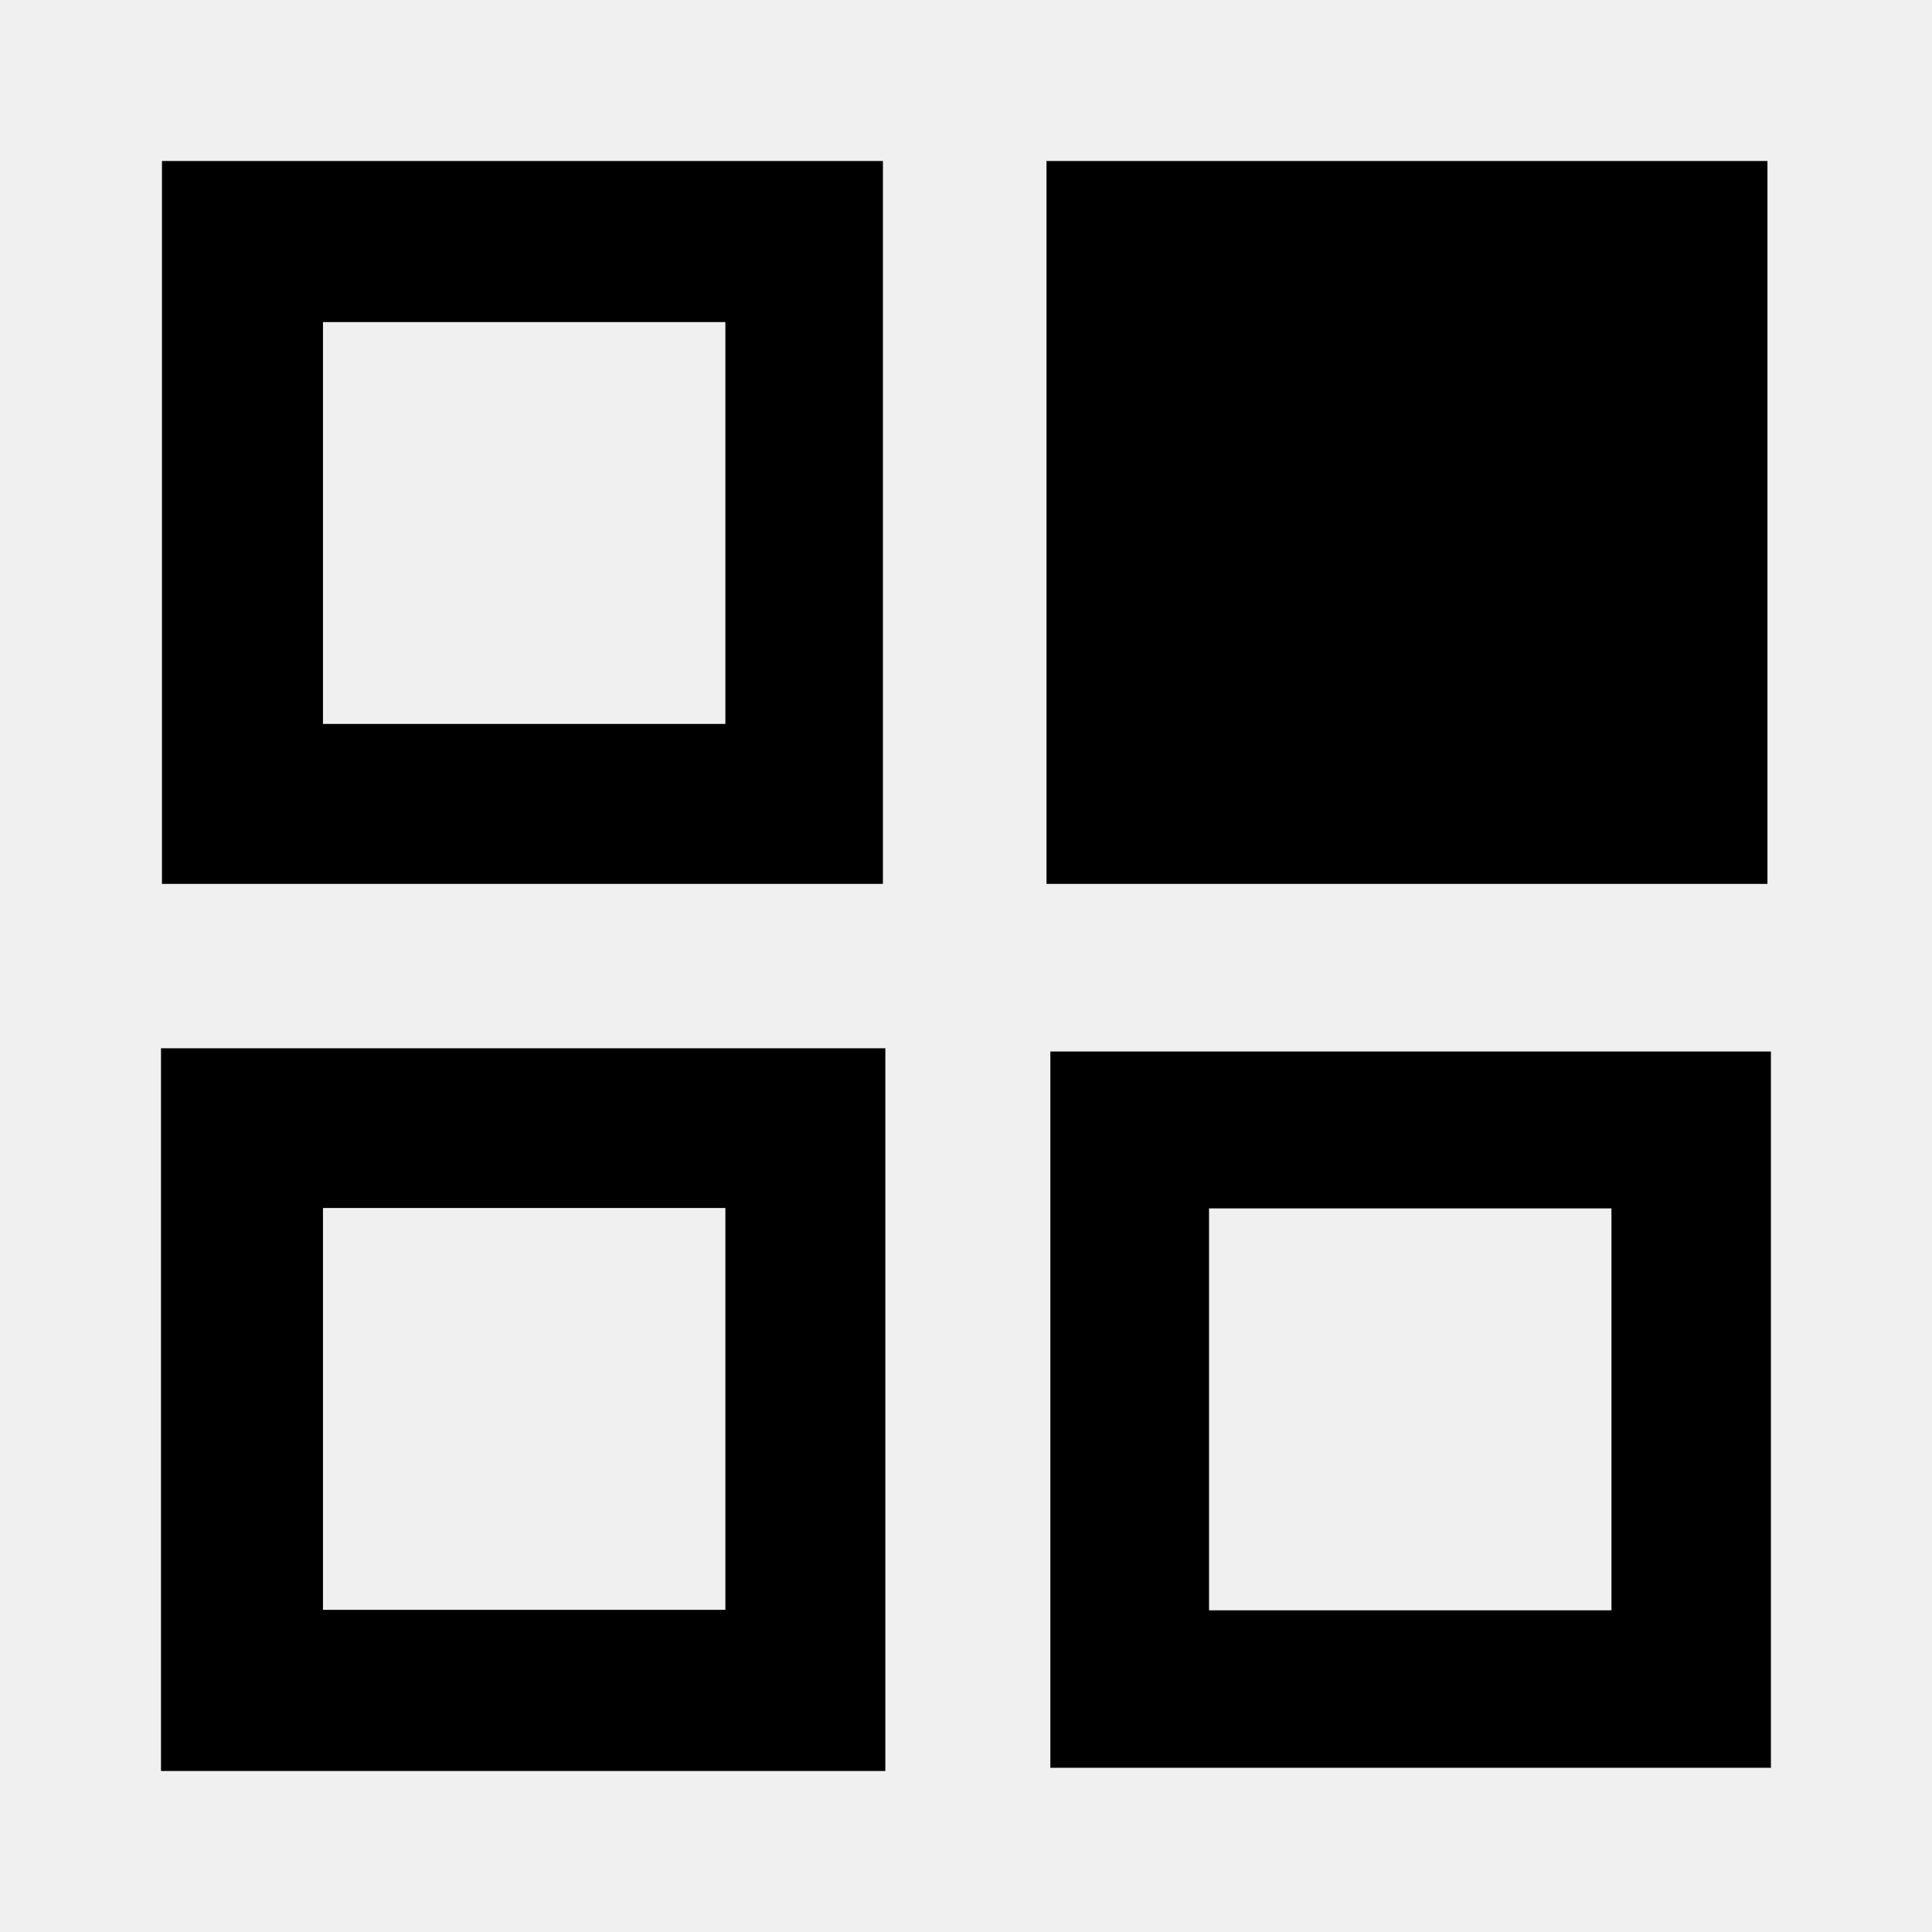
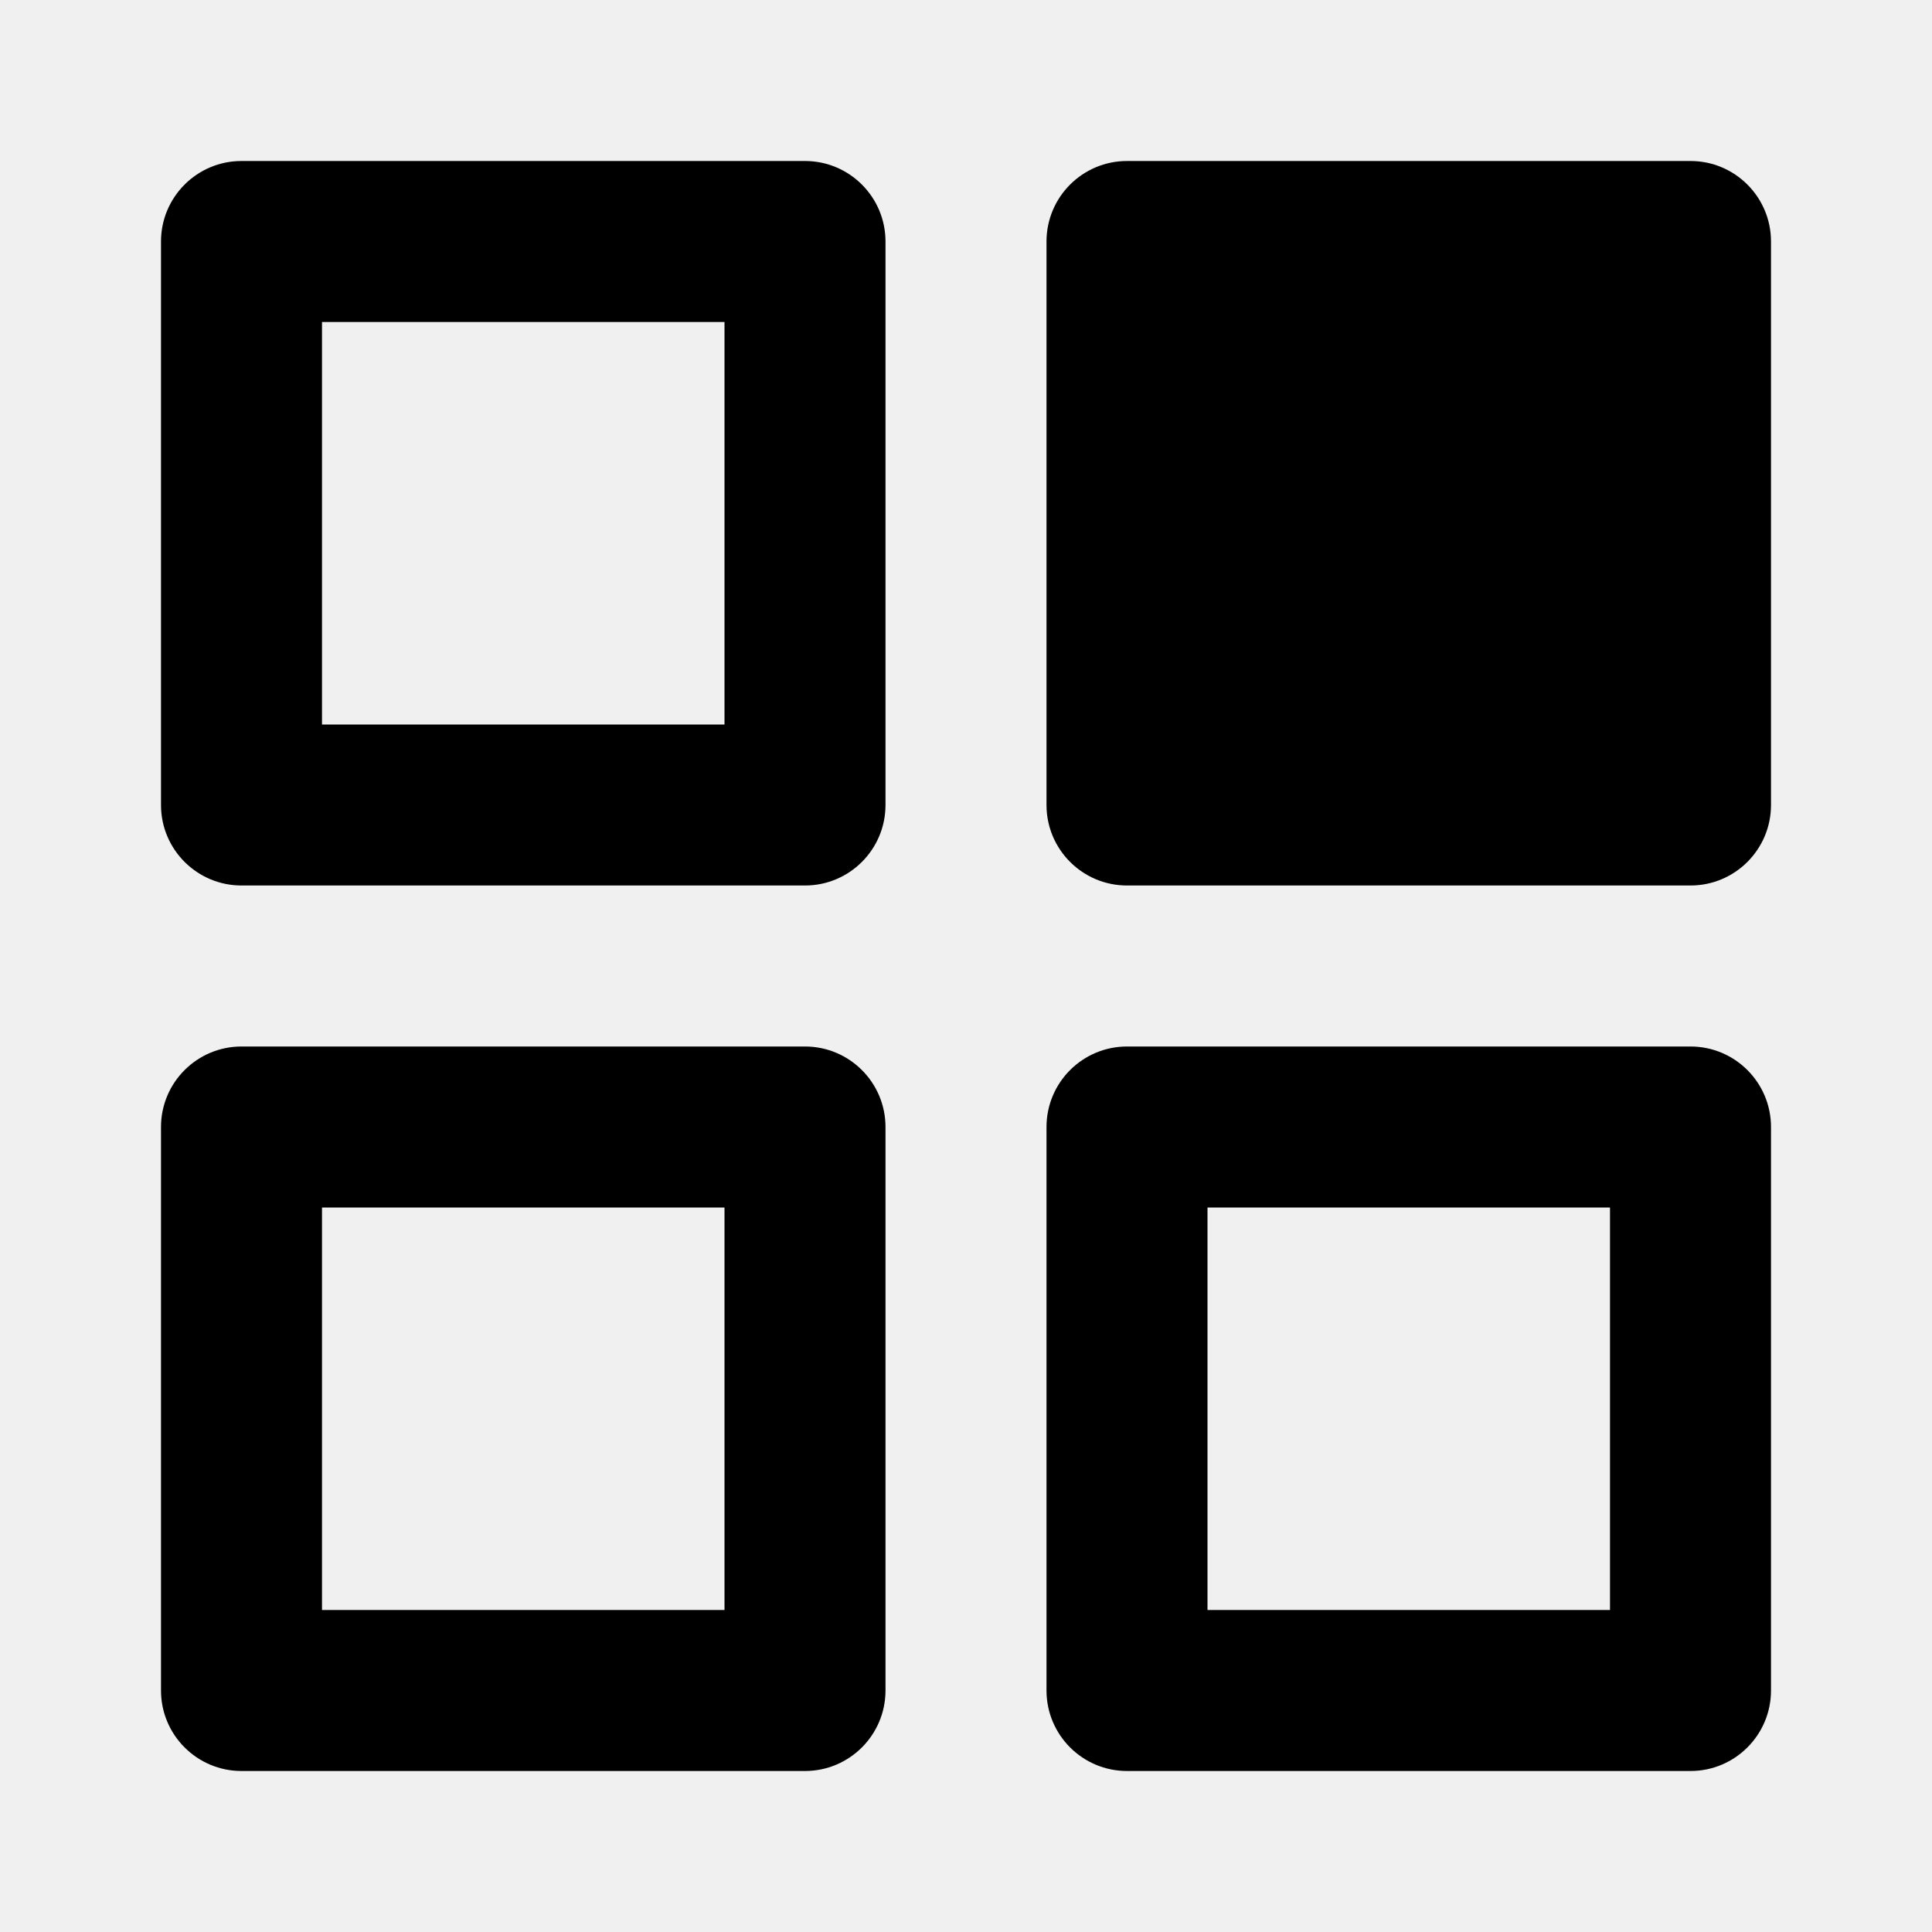
<svg xmlns="http://www.w3.org/2000/svg" xmlns:xlink="http://www.w3.org/1999/xlink" width="24px" height="24px" viewBox="0 0 24 24" version="1.1">
  <defs>
-     <path d="M13,2 L21.956,2 L21.956,10.98 L13,10.98 L13,2 Z M13.048,13.062 L21.999,13.062 L21.999,21.96 L13.048,21.96 L13.048,13.062 Z M15.019,15.011 L15.019,20.004 L20.018,20.004 L20.018,15.011 L15.019,15.011 Z M2.012,2 L10.968,2 L10.968,10.98 L2.012,10.98 L2.012,2 Z M4.012,4.001 L4.012,8.993 L9.011,8.993 L9.011,4.001 L4.012,4.001 Z M2,13.022 L10.998,13.022 L10.998,22 L2,22 L2,13.022 Z M4.012,15.006 L4.012,19.998 L9.011,19.998 L9.011,15.006 L4.012,15.006 Z" id="path-1" />
+     <path d="M3,2 L10,2 C10.552,2 11,2.448 11,3 L11,10 C11,10.552 10.552,11 10,11 L3,11 C2.448,11 2,10.552 2,10 L2,3 C2,2.448 2.448,2 3,2 Z M4,4 L4,9 L9,9 L9,4 L4,4 Z M3,13 L10,13 C10.552,13 11,13.448 11,14 L11,21 C11,21.552 10.552,22 10,22 L3,22 C2.448,22 2,21.552 2,21 L2,14 C2,13.448 2.448,13 3,13 Z M4,15 L4,20 L9,20 L9,15 L4,15 Z M14,13 L21,13 C21.552,13 22,13.448 22,14 L22,21 C22,21.552 21.552,22 21,22 L14,22 C13.448,22 13,21.552 13,21 L13,14 C13,13.448 13.448,13 14,13 Z M15,15 L15,20 L20,20 L20,15 L15,15 Z M14,2 L21,2 C21.552,2 22,2.448 22,3 L22,10 C22,10.552 21.552,11 21,11 L14,11 C13.448,11 13,10.552 13,10 L13,3 C13,2.448 13.448,2 14,2 Z" id="path-1" />
  </defs>
  <g id="mosaic" stroke="none" stroke-width="1" fill="none" fill-rule="evenodd">
    <mask id="mask-2" fill="white">
      <use xlink:href="#path-1" />
    </mask>
-     <use id="icon-mosaic" fill="#000000" fill-rule="nonzero" xlink:href="#path-1" />
+     <use id="Mask" fill="#000000" xlink:href="#path-1" />
  </g>
</svg>
